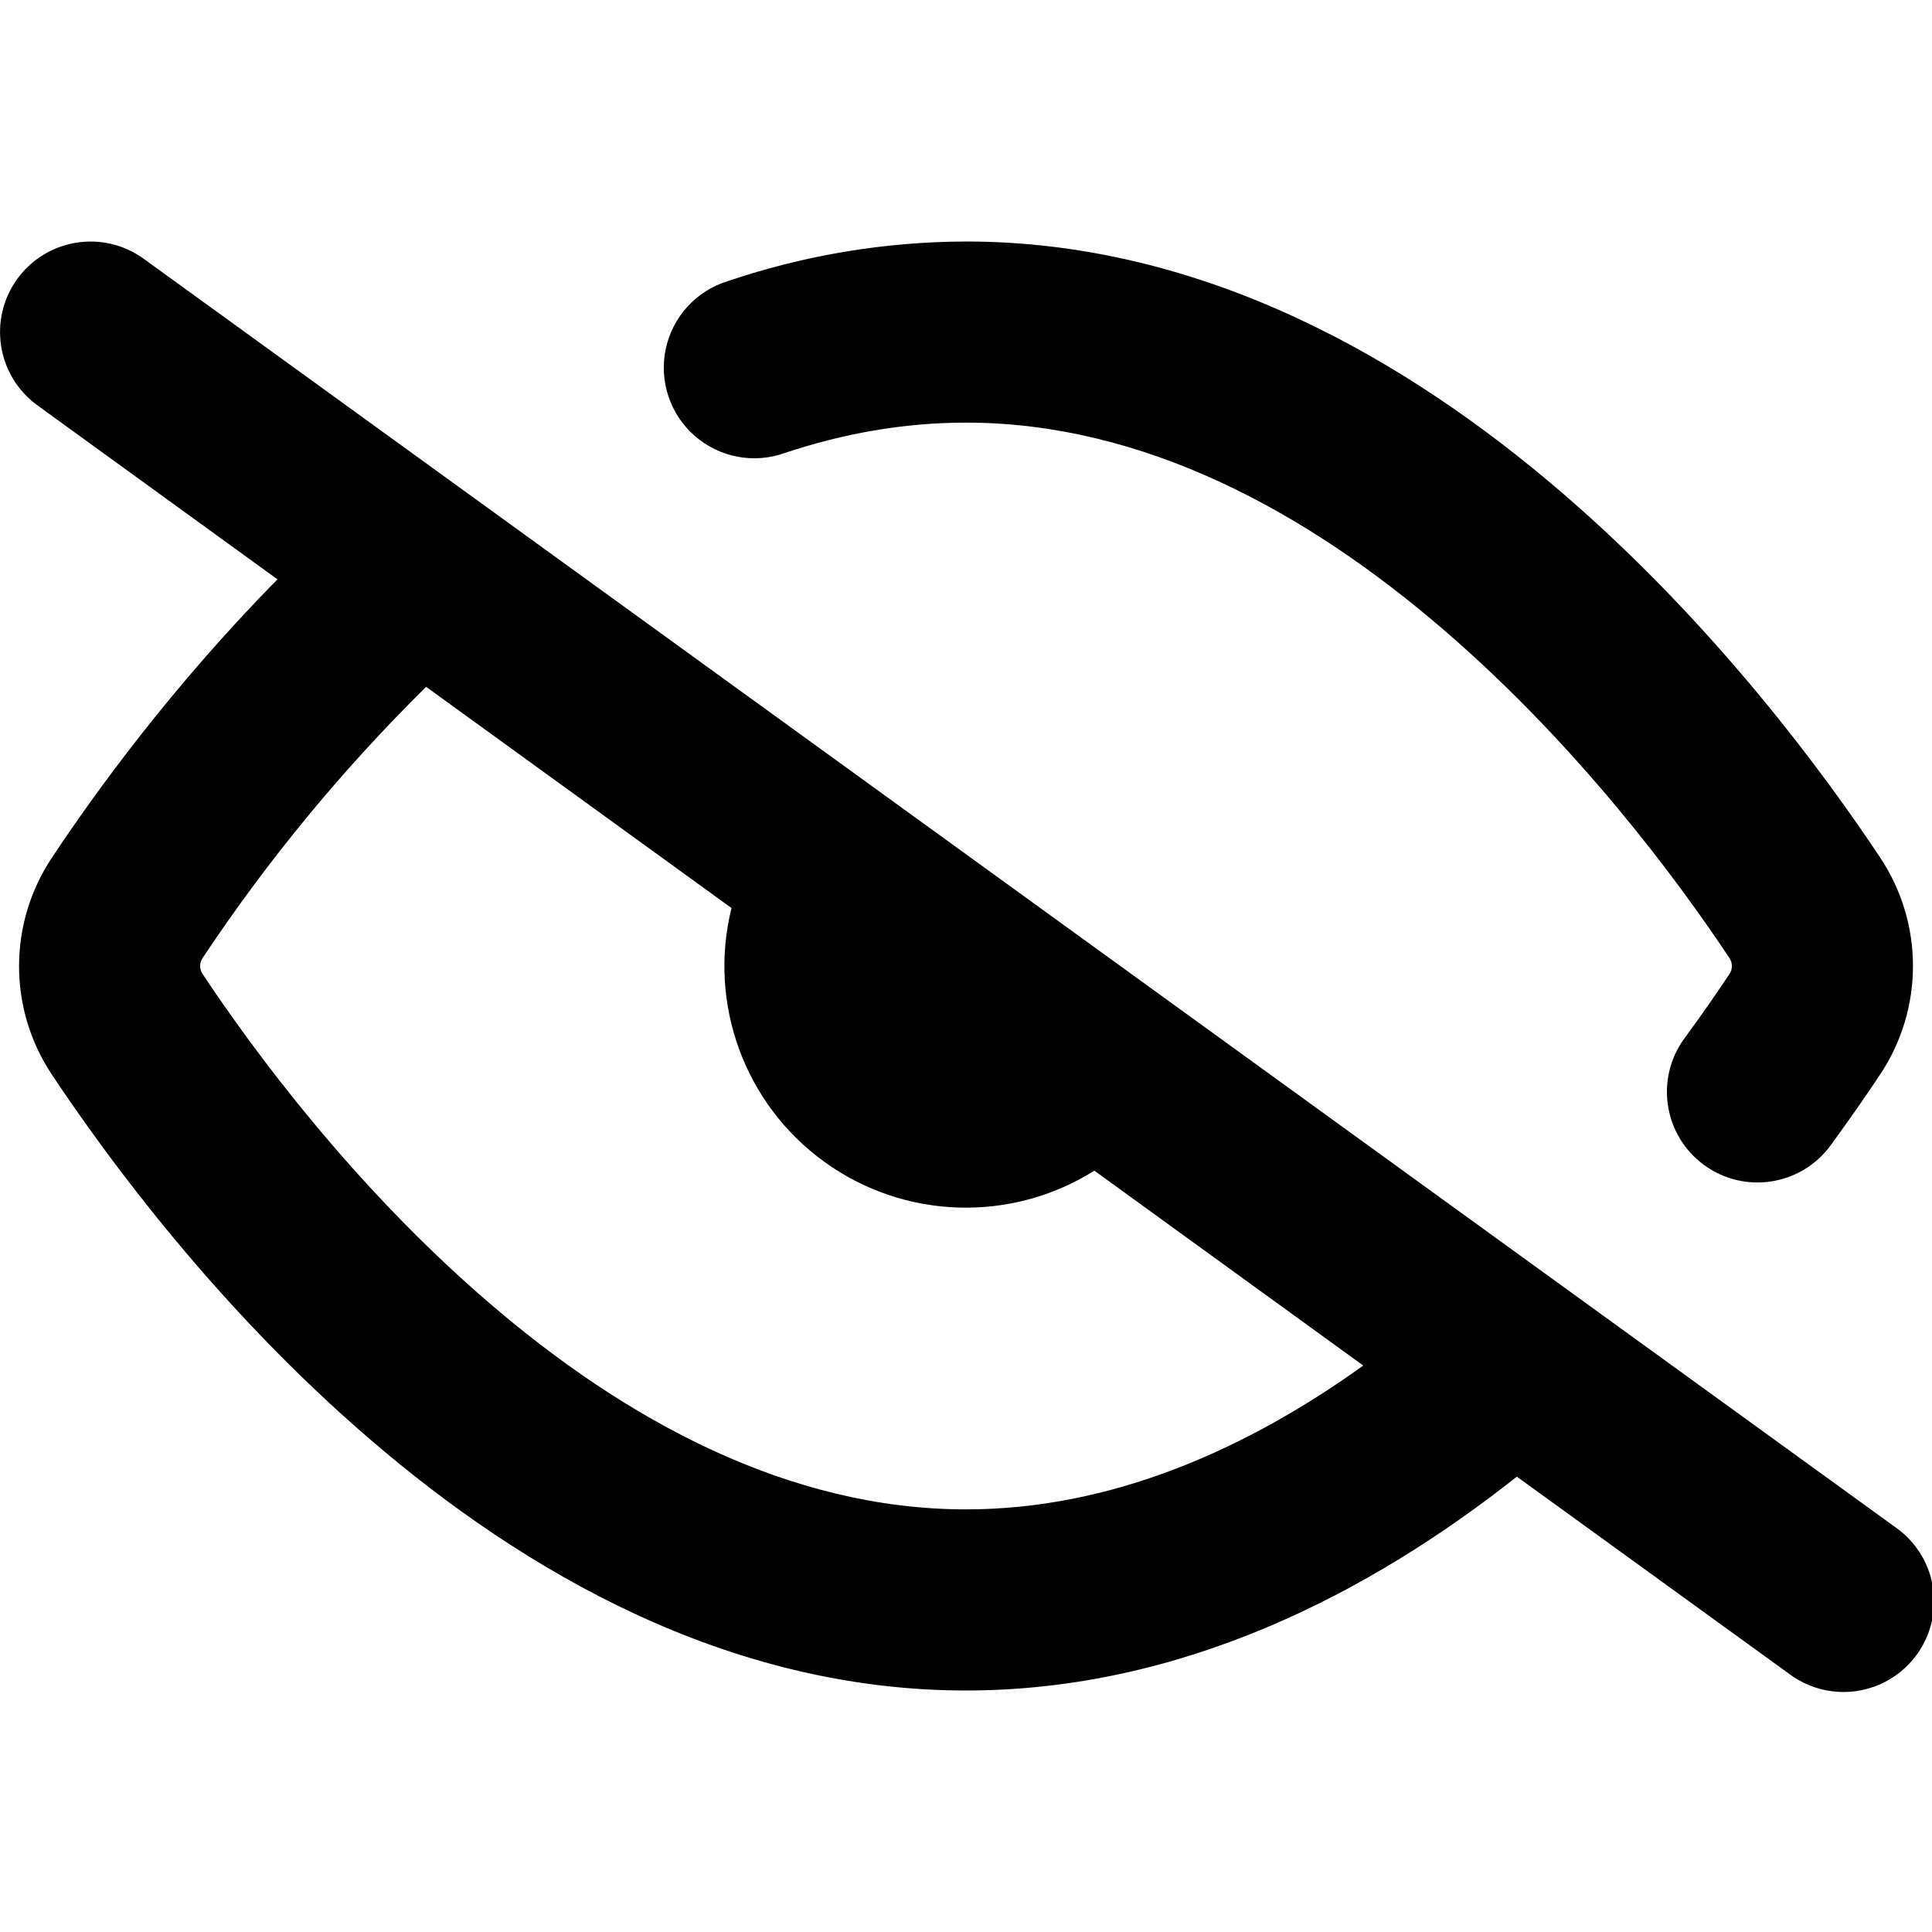
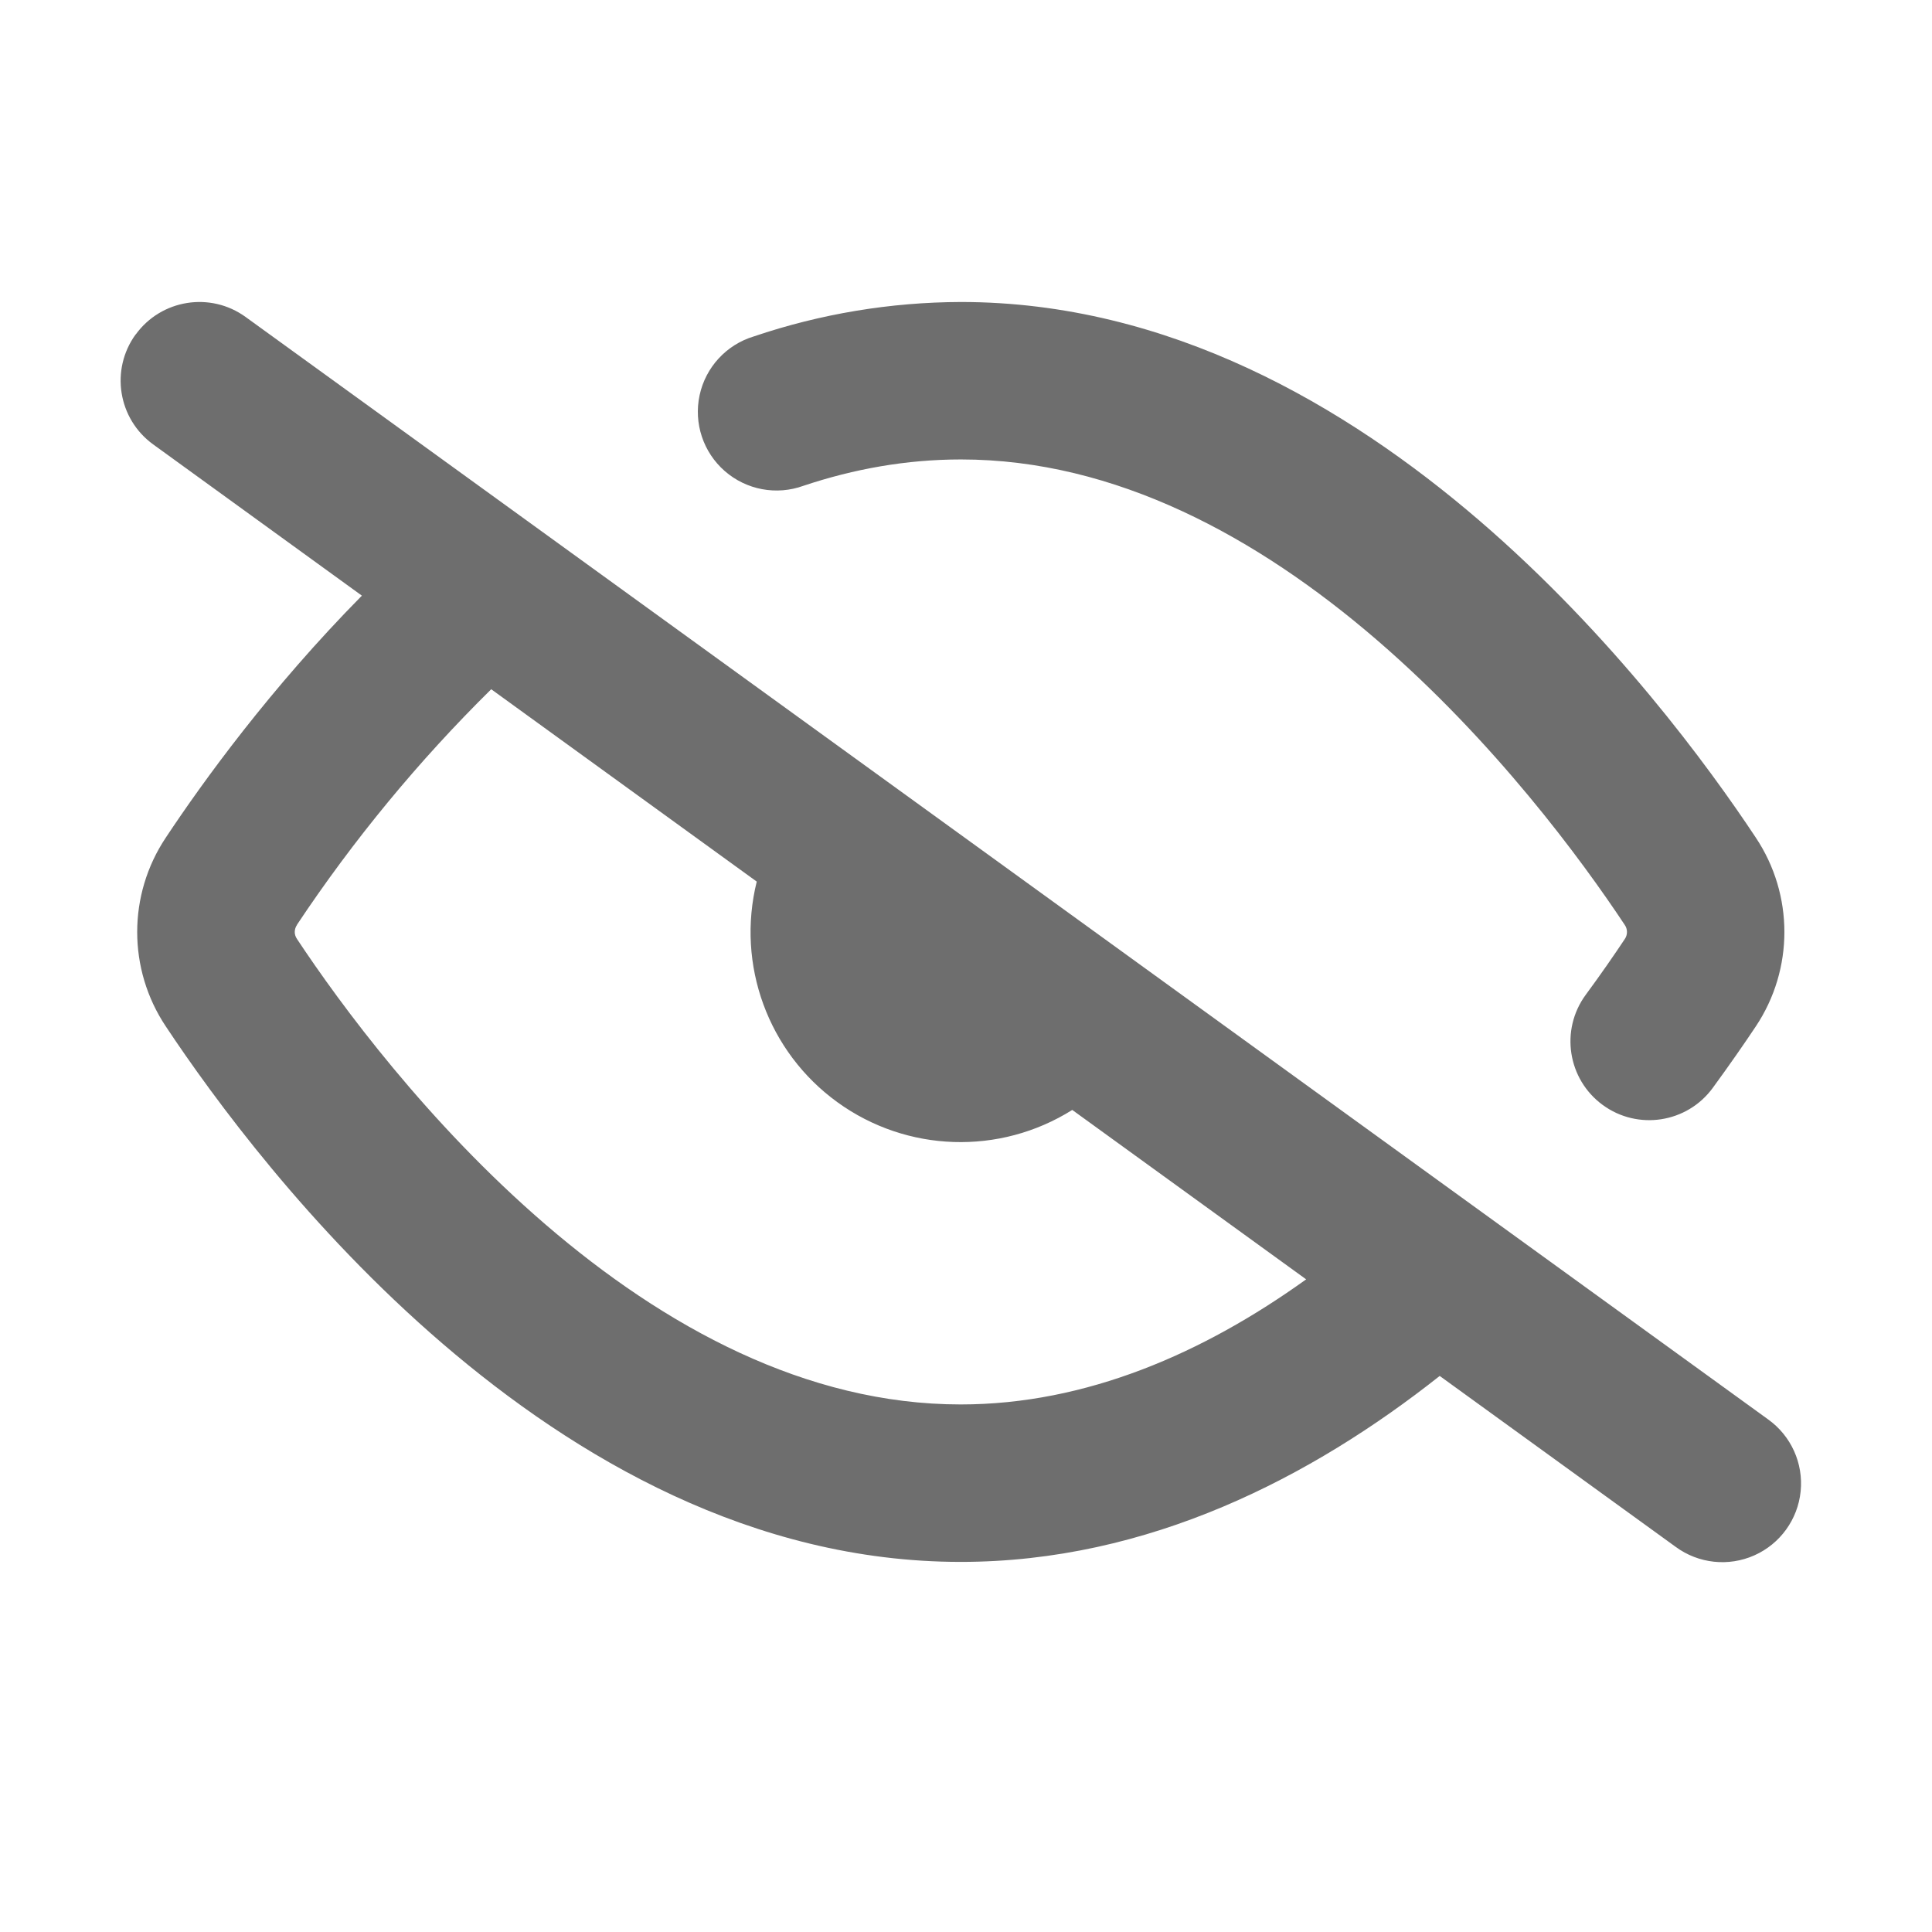
- <svg xmlns="http://www.w3.org/2000/svg" viewBox="0 0 16 16" width="16" height="16">
-   <path d="M.143 2.31a.75.75 0 0 1 1.047-.167l14.5 10.5a.75.75 0 1 1-.88 1.214l-2.248-1.628C11.346 13.19 9.792 14 8 14c-1.981 0-3.67-.992-4.933-2.078C1.797 10.832.88 9.577.43 8.9a1.619 1.619 0 0 1 0-1.797c.353-.533.995-1.42 1.868-2.305L.31 3.357A.75.75 0 0 1 .143 2.31Zm1.536 5.622A.12.12 0 0 0 1.657 8c0 .021.006.045.022.068.412.621 1.242 1.75 2.366 2.717C5.175 11.758 6.527 12.5 8 12.5c1.195 0 2.31-.488 3.29-1.191L9.063 9.695A2 2 0 0 1 6.058 7.52L3.529 5.688a14.207 14.207 0 0 0-1.85 2.244ZM8 3.5c-.516 0-1.017.09-1.499.251a.75.75 0 1 1-.473-1.423A6.207 6.207 0 0 1 8 2c1.981 0 3.67.992 4.933 2.078 1.27 1.091 2.187 2.345 2.637 3.023a1.62 1.62 0 0 1 0 1.798c-.11.166-.248.365-.41.587a.75.75 0 1 1-1.21-.887c.148-.201.272-.382.371-.53a.119.119 0 0 0 0-.137c-.412-.621-1.242-1.75-2.366-2.717C10.825 4.242 9.473 3.5 8 3.5Z" />
+ <svg xmlns="http://www.w3.org/2000/svg" width="16" height="16">
+   <g>
+     <path fill="#6e6e6e" id="svg_1" d="m1.124,2.77a0.652,0.652 0 0 1 0.91,-0.145l12.609,9.13a0.652,0.652 0 1 1 -0.765,1.056l-1.955,-1.416c-1.057,0.836 -2.409,1.54 -3.967,1.54c-1.723,0 -3.191,-0.863 -4.29,-1.807c-1.104,-0.948 -1.902,-2.039 -2.293,-2.628a1.408,1.408 0 0 1 0,-1.563c0.307,-0.463 0.865,-1.235 1.624,-2.004l-1.729,-1.253a0.652,0.652 0 0 1 -0.145,-0.91zm1.336,4.889a0.104,0.104 0 0 0 -0.019,0.059c0,0.018 0.005,0.039 0.019,0.059c0.358,0.54 1.08,1.522 2.057,2.363c0.983,0.846 2.158,1.491 3.439,1.491c1.039,0 2.009,-0.424 2.861,-1.036l-1.937,-1.403a1.739,1.739 0 0 1 -2.613,-1.891l-2.199,-1.593a12.354,12.354 0 0 0 -1.609,1.951zm5.497,-3.854c-0.449,0 -0.884,0.078 -1.303,0.218a0.652,0.652 0 1 1 -0.411,-1.237a5.397,5.397 0 0 1 1.715,-0.285c1.723,0 3.191,0.863 4.29,1.807c1.104,0.949 1.902,2.039 2.293,2.629a1.409,1.409 0 0 1 0,1.563c-0.096,0.144 -0.216,0.317 -0.357,0.51a0.652,0.652 0 1 1 -1.052,-0.771c0.129,-0.175 0.237,-0.332 0.323,-0.461a0.103,0.103 0 0 0 0,-0.119c-0.358,-0.54 -1.08,-1.522 -2.057,-2.363c-0.983,-0.846 -2.158,-1.491 -3.439,-1.491z" />
+   </g>
</svg>
